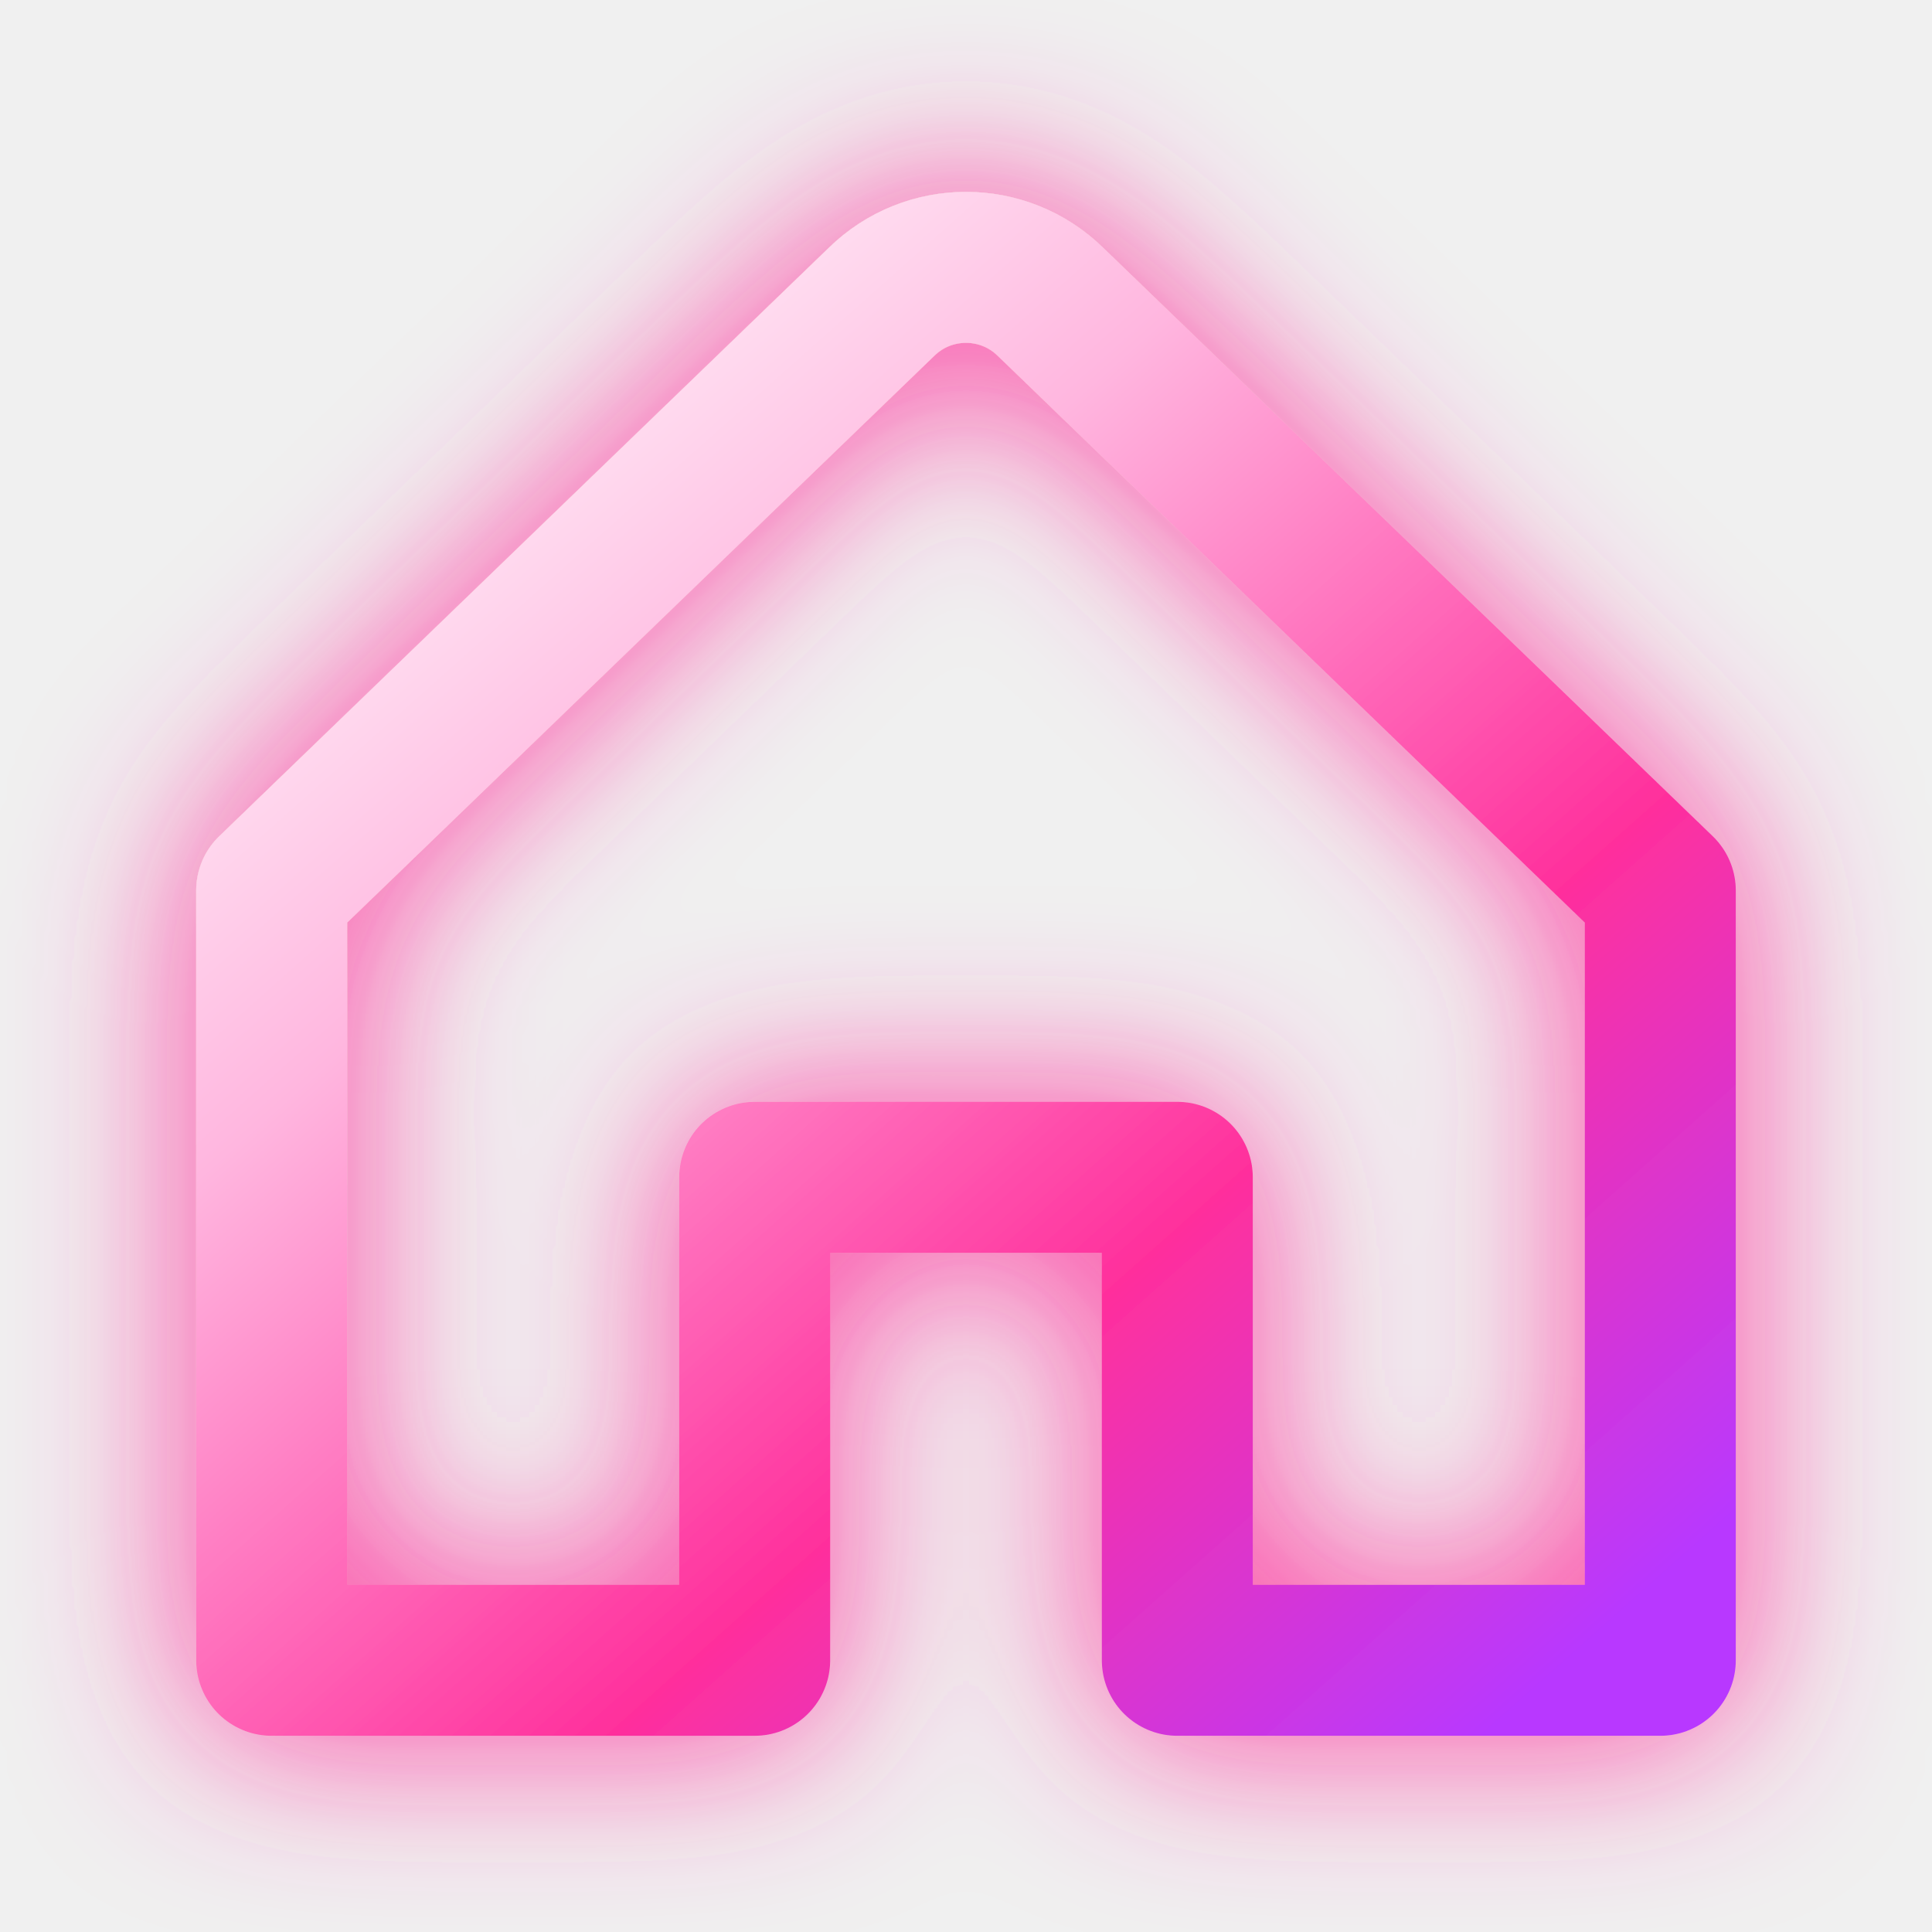
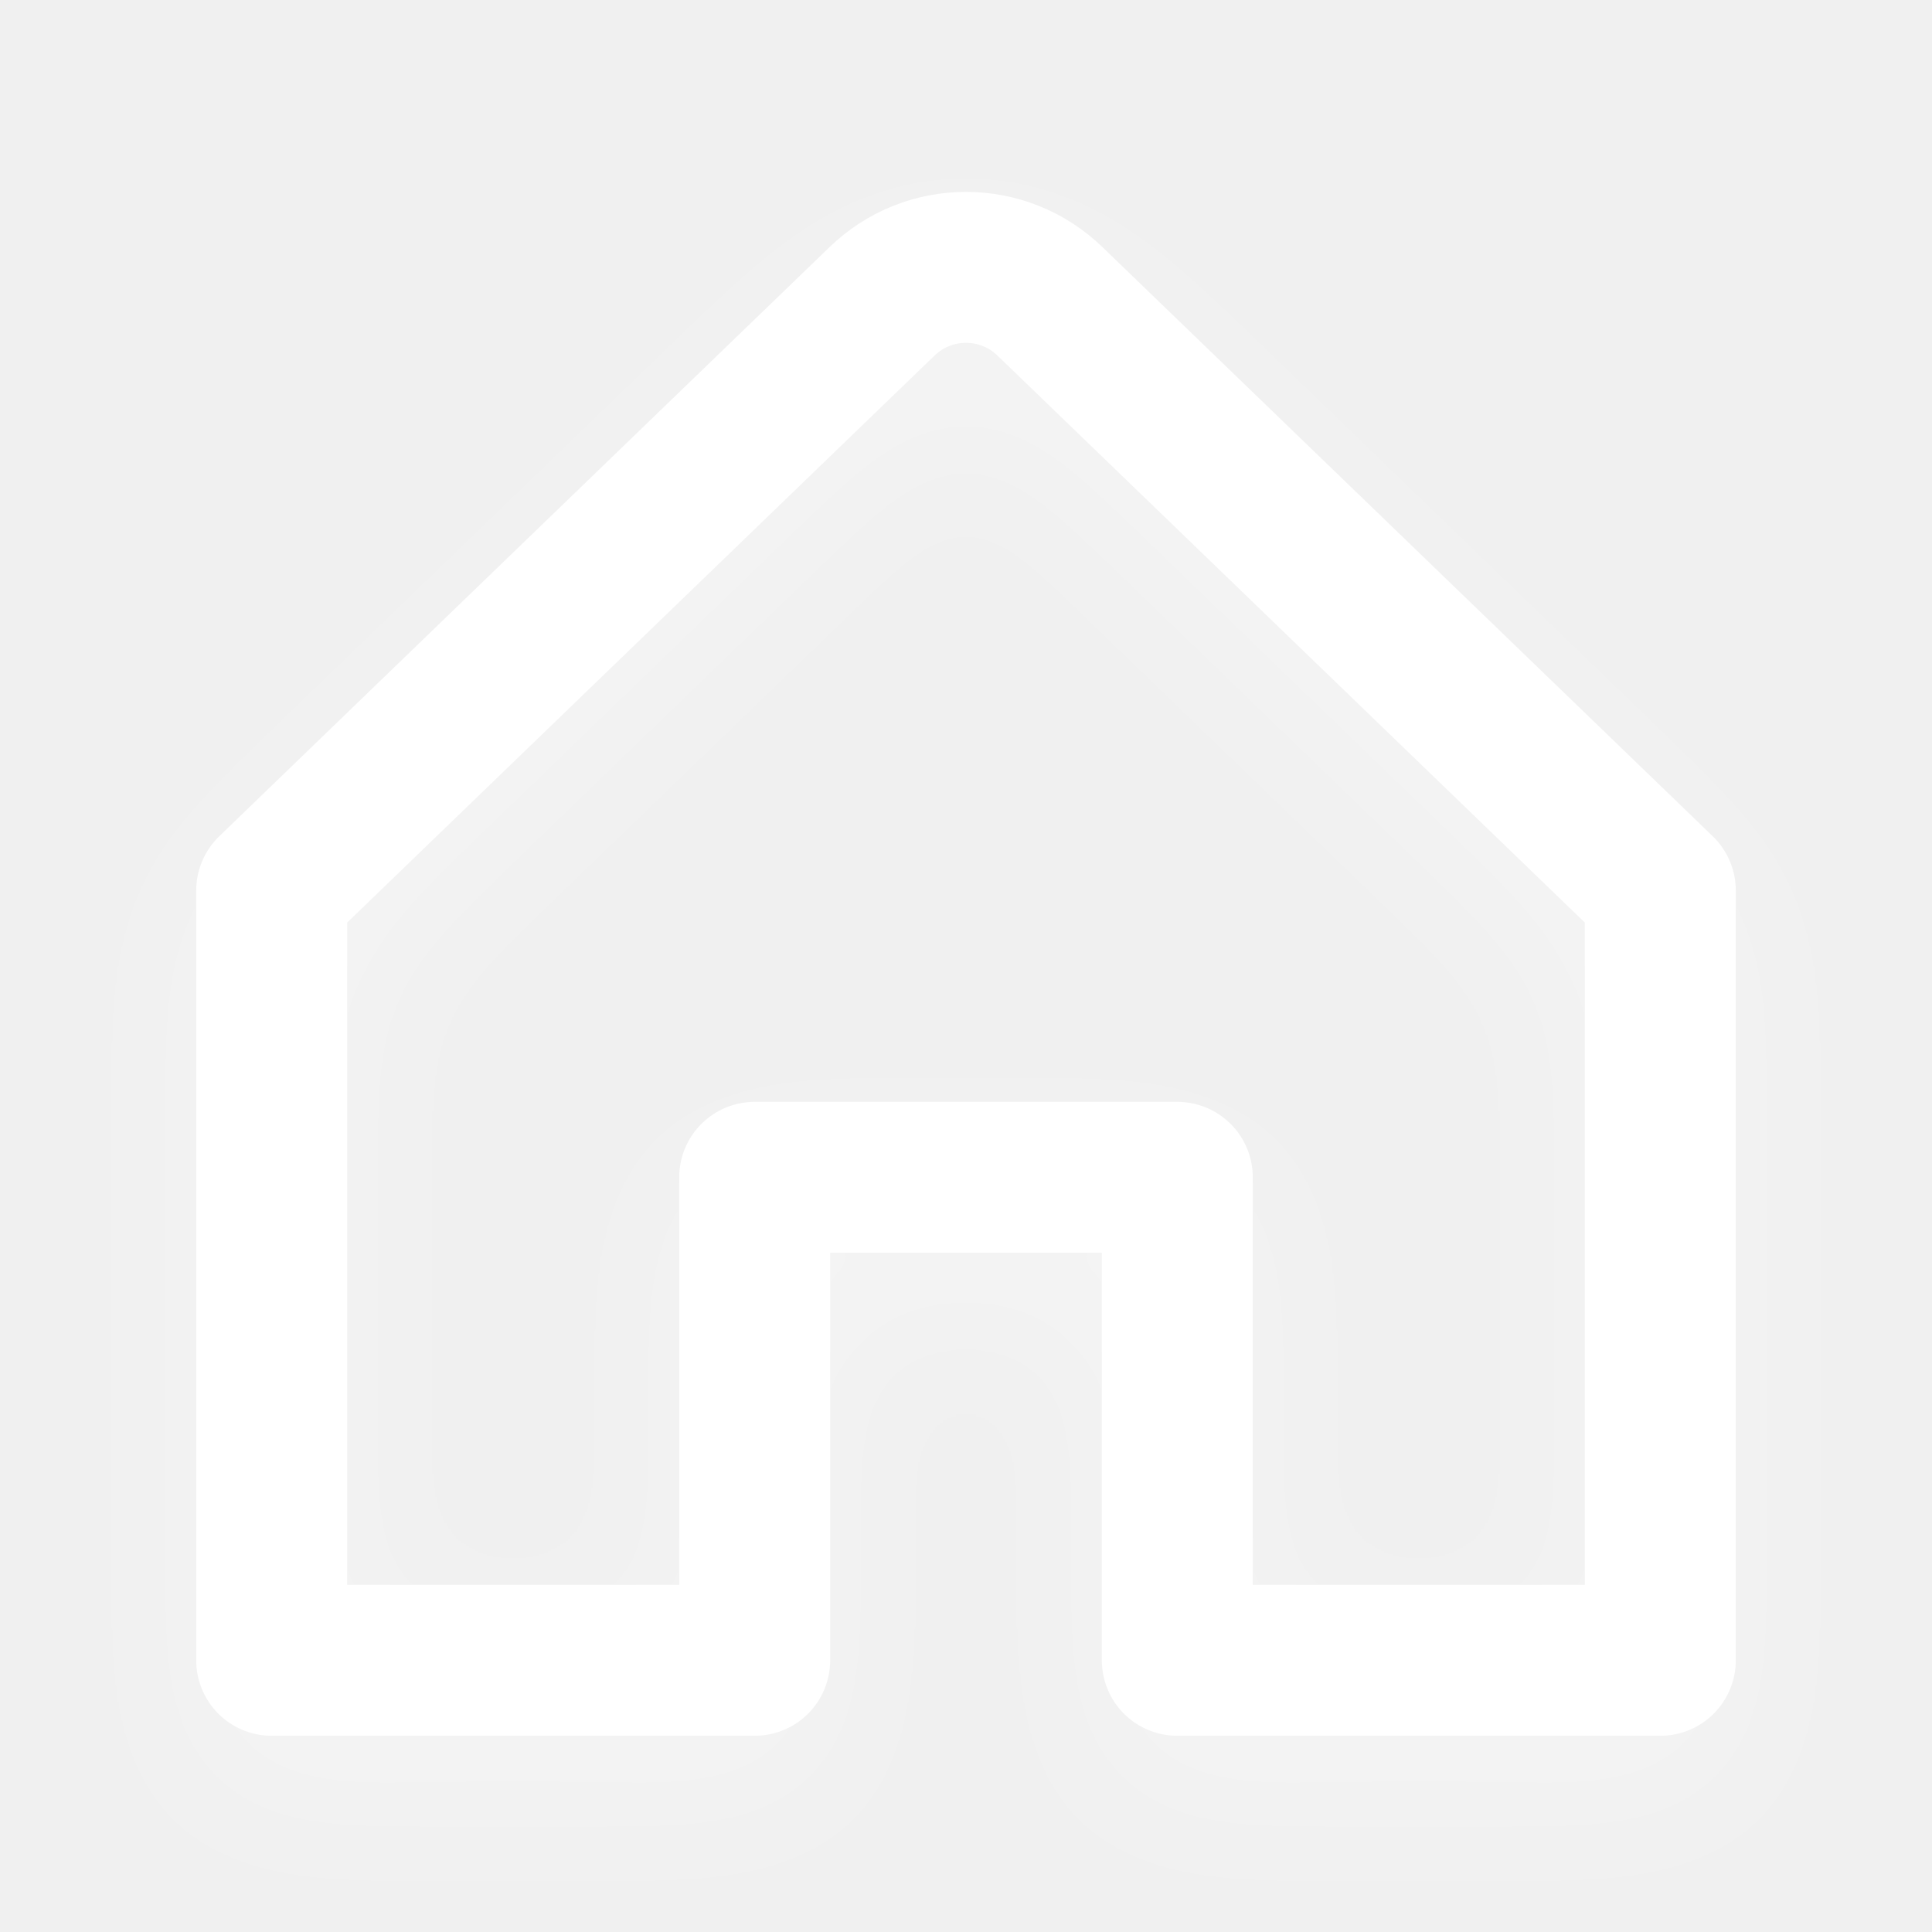
<svg xmlns="http://www.w3.org/2000/svg" viewBox="0 0 64 64" fill="none">
  <defs>
-     <linearGradient id="homeStroke" x1="12" y1="10" x2="52" y2="55" gradientUnits="userSpaceOnUse">
-       <stop stop-color="#fff" />
-       <stop offset=".3" stop-color="#ffb6df" />
-       <stop offset=".68" stop-color="#ff2f9c" />
-       <stop offset="1" stop-color="#b839ff" />
-     </linearGradient>
-     <filter id="homeGlow" x="-50%" y="-50%" width="200%" height="200%">
-       <feGaussianBlur stdDeviation="3" result="blur" />
-       <feFlood flood-color="#ff2f9c" flood-opacity=".95" />
-       <feComposite in2="blur" operator="in" />
-       <feMerge>
-         <feMergeNode />
-         <feMergeNode in="SourceGraphic" />
-       </feMerge>
+     <filter id="homeShadow" x="-35%" y="-35%" width="170%" height="170%">
+       <feDropShadow dx="0" dy="2" stdDeviation="2.4" flood-color="#ffffff" flood-opacity=".3" />
    </filter>
  </defs>
-   <path d="M9 29.5 29.2 10a4 4 0 0 1 5.6 0L55 29.5V55H39V39H25v16H9V29.5Z" stroke="url(#homeStroke)" stroke-width="5" stroke-linecap="round" stroke-linejoin="round" filter="url(#homeGlow)" />
+   <path d="M9 29.5 29.2 10a4 4 0 0 1 5.6 0L55 29.5V55H39V39H25v16H9V29.5Z" stroke="#ffffff" stroke-width="5" stroke-linecap="round" stroke-linejoin="round" filter="url(#homeShadow)" />
</svg>
